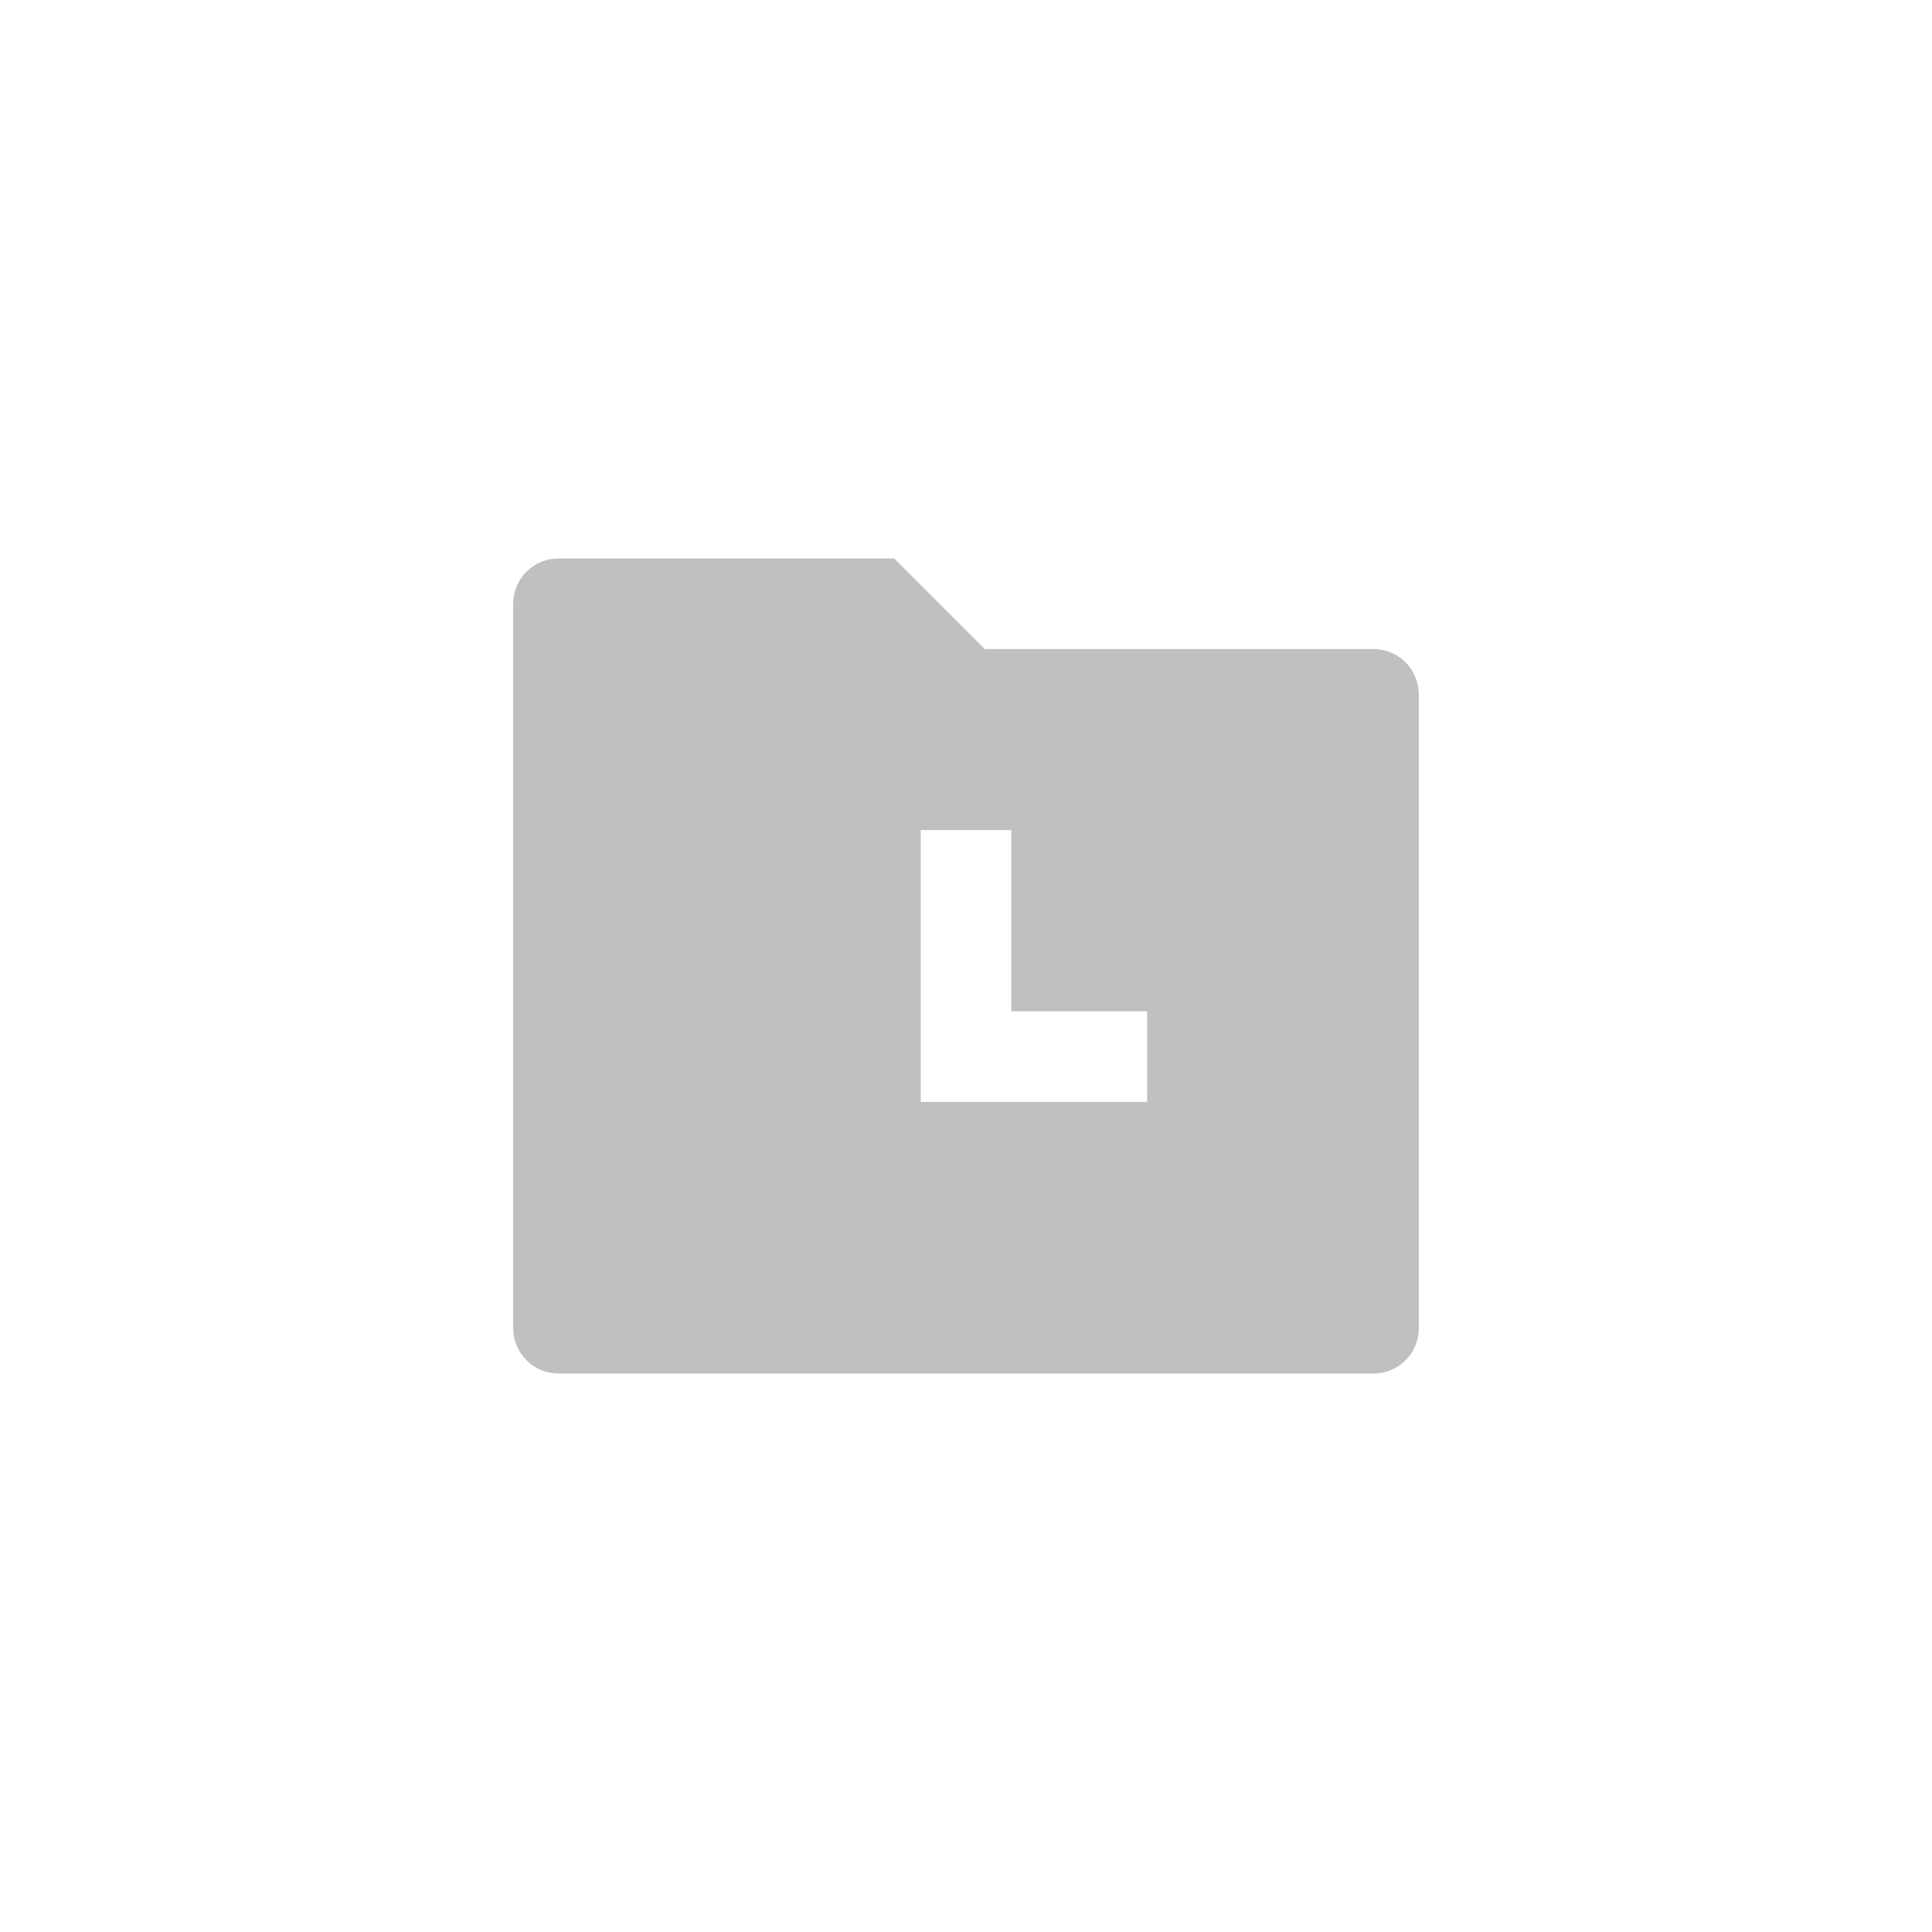
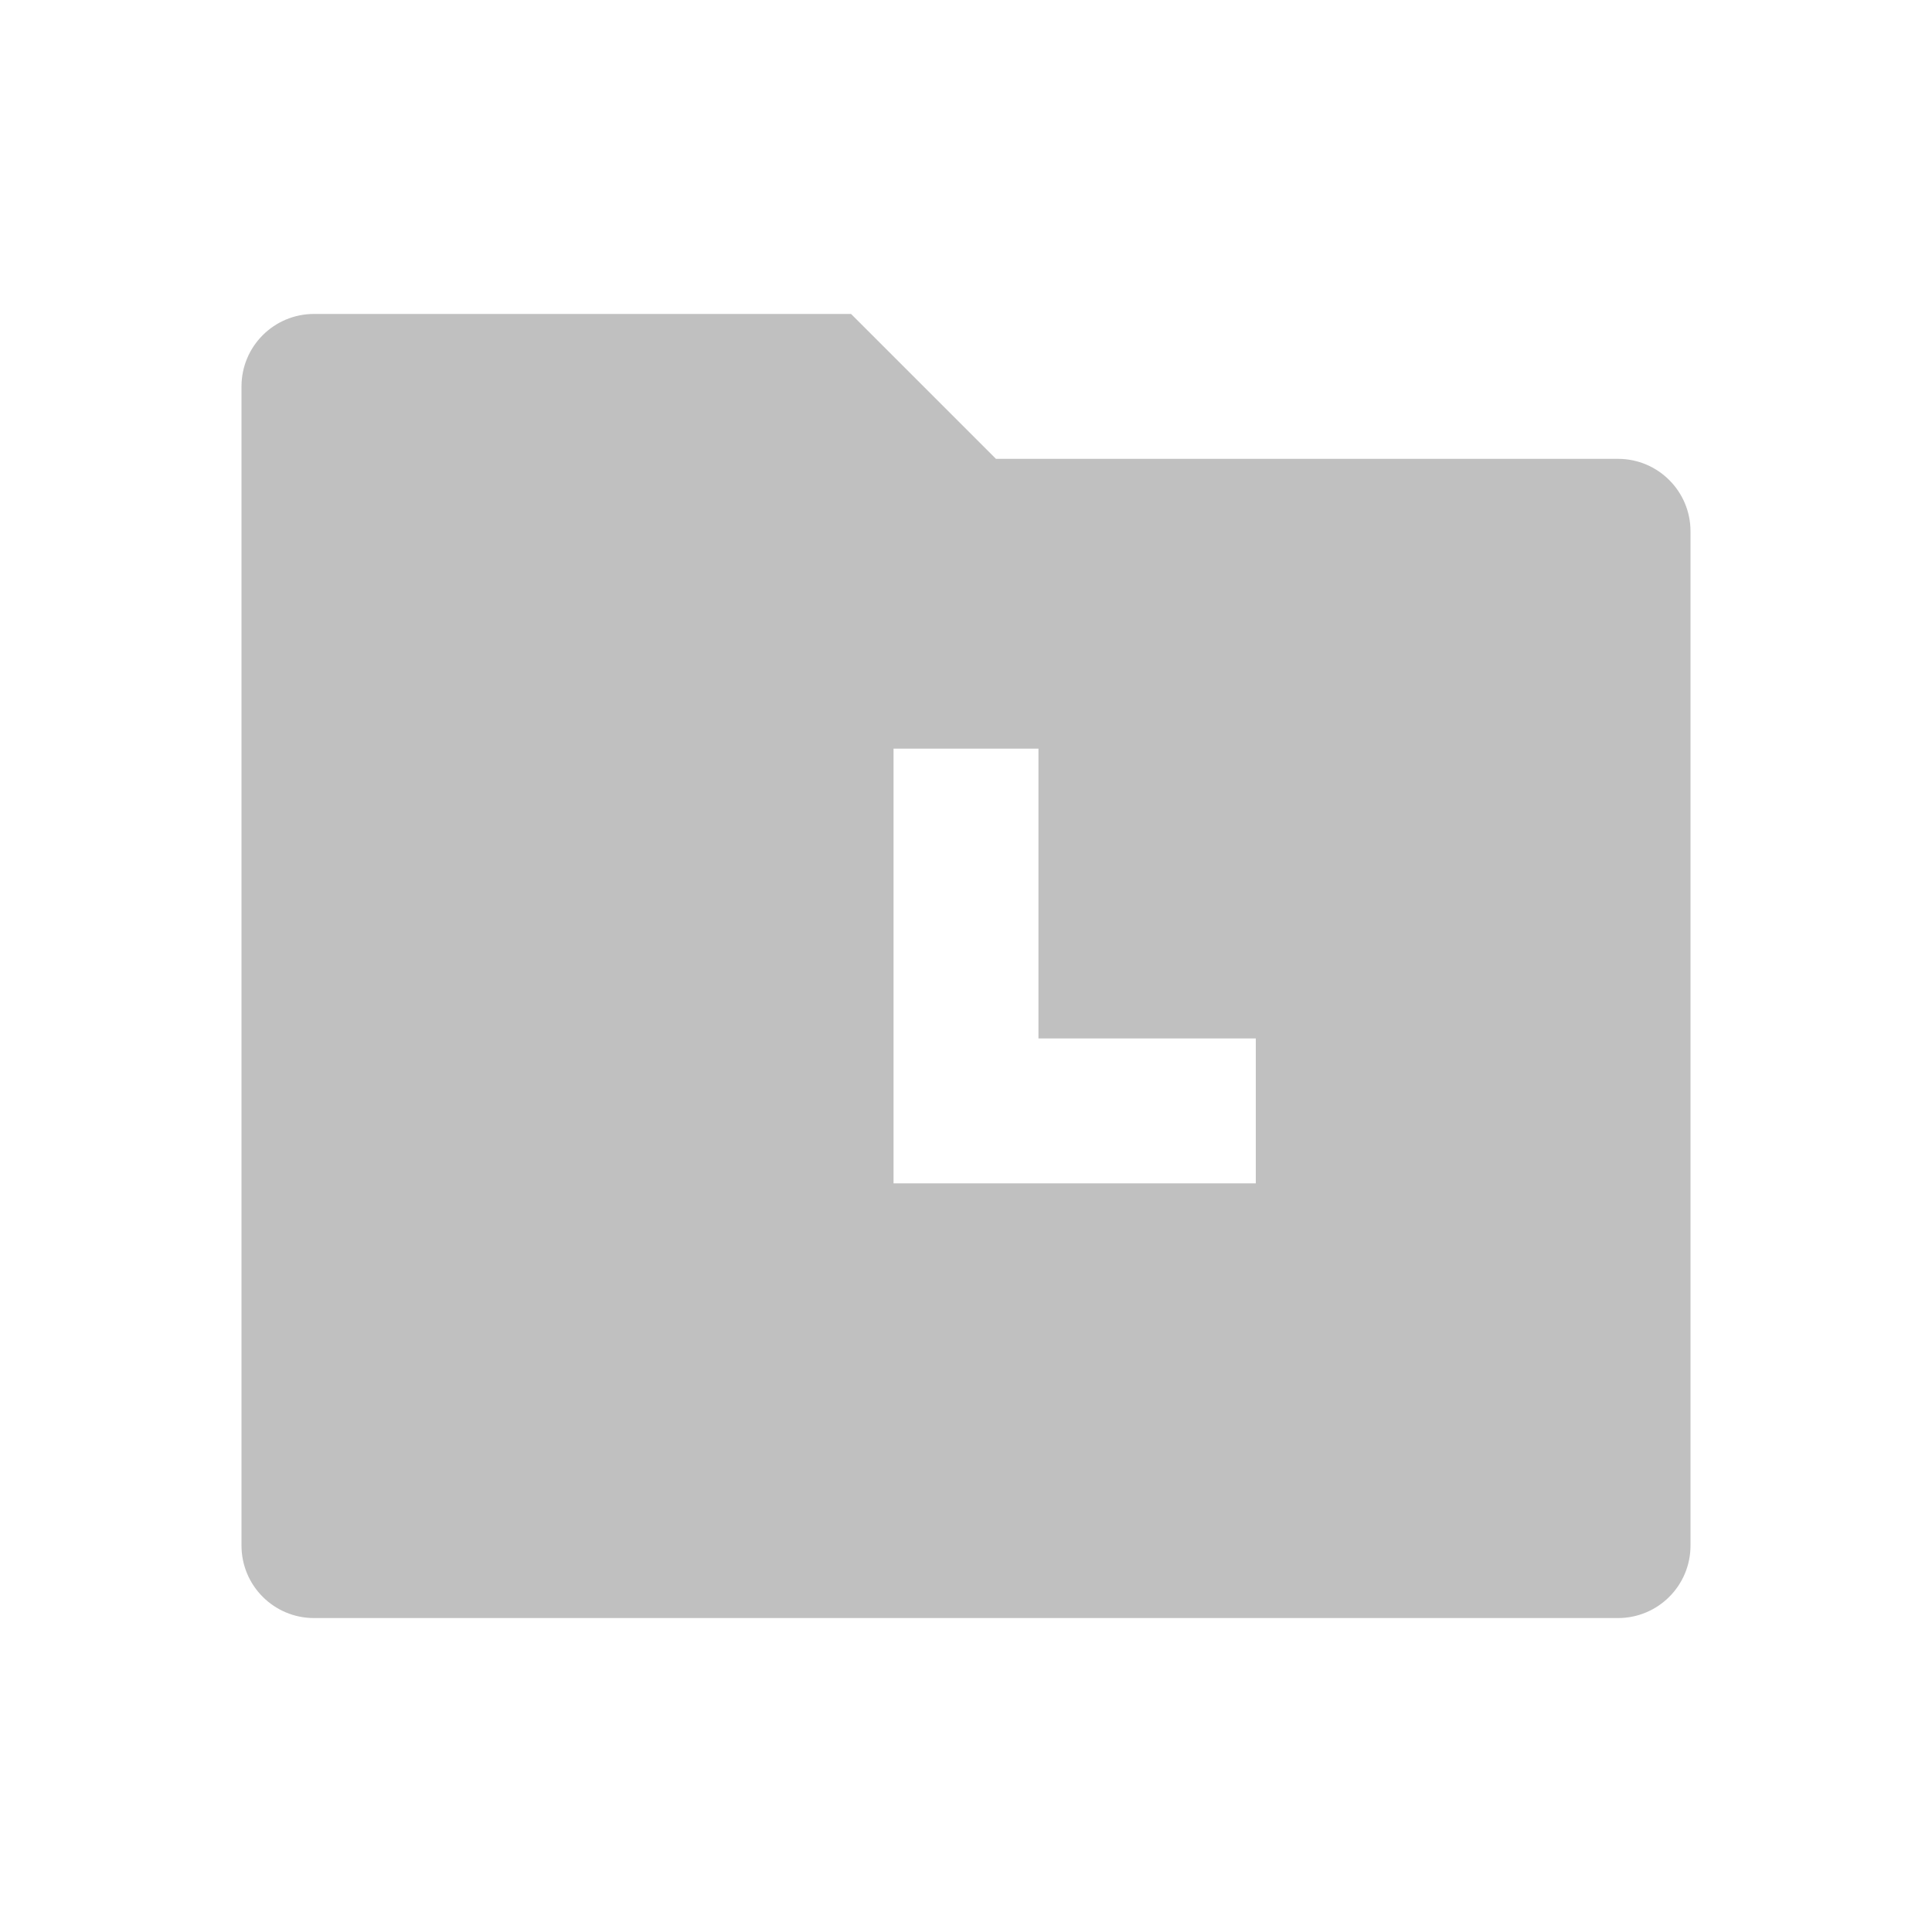
- <svg xmlns="http://www.w3.org/2000/svg" width="32" height="32" viewBox="0 0 32 32" fill="none">
-   <path d="M14.81 9.25L16.311 10.75H22.75C23.164 10.75 23.5 11.086 23.5 11.5V22C23.5 22.414 23.164 22.75 22.75 22.75H9.25C8.836 22.75 8.5 22.414 8.5 22V10C8.5 9.586 8.836 9.25 9.25 9.25H14.81ZM16.75 13.75H15.25V18.25H19V16.75H16.75V13.75Z" fill="#969696" fill-opacity="0.6" />
+ <svg xmlns="http://www.w3.org/2000/svg" width="20" height="20" viewBox="0 0 20 20" fill="none">
+   <path d="M8.81 3.25L10.31 4.75H16.75C17.164 4.75 17.5 5.086 17.5 5.5V16C17.5 16.414 17.164 16.75 16.75 16.75H3.25C2.836 16.75 2.5 16.414 2.5 16V4C2.5 3.586 2.836 3.25 3.25 3.25H8.81ZM10.75 7.75H9.25V12.25H13V10.75H10.75V7.75Z" fill="#969696" fill-opacity="0.6" />
</svg>
